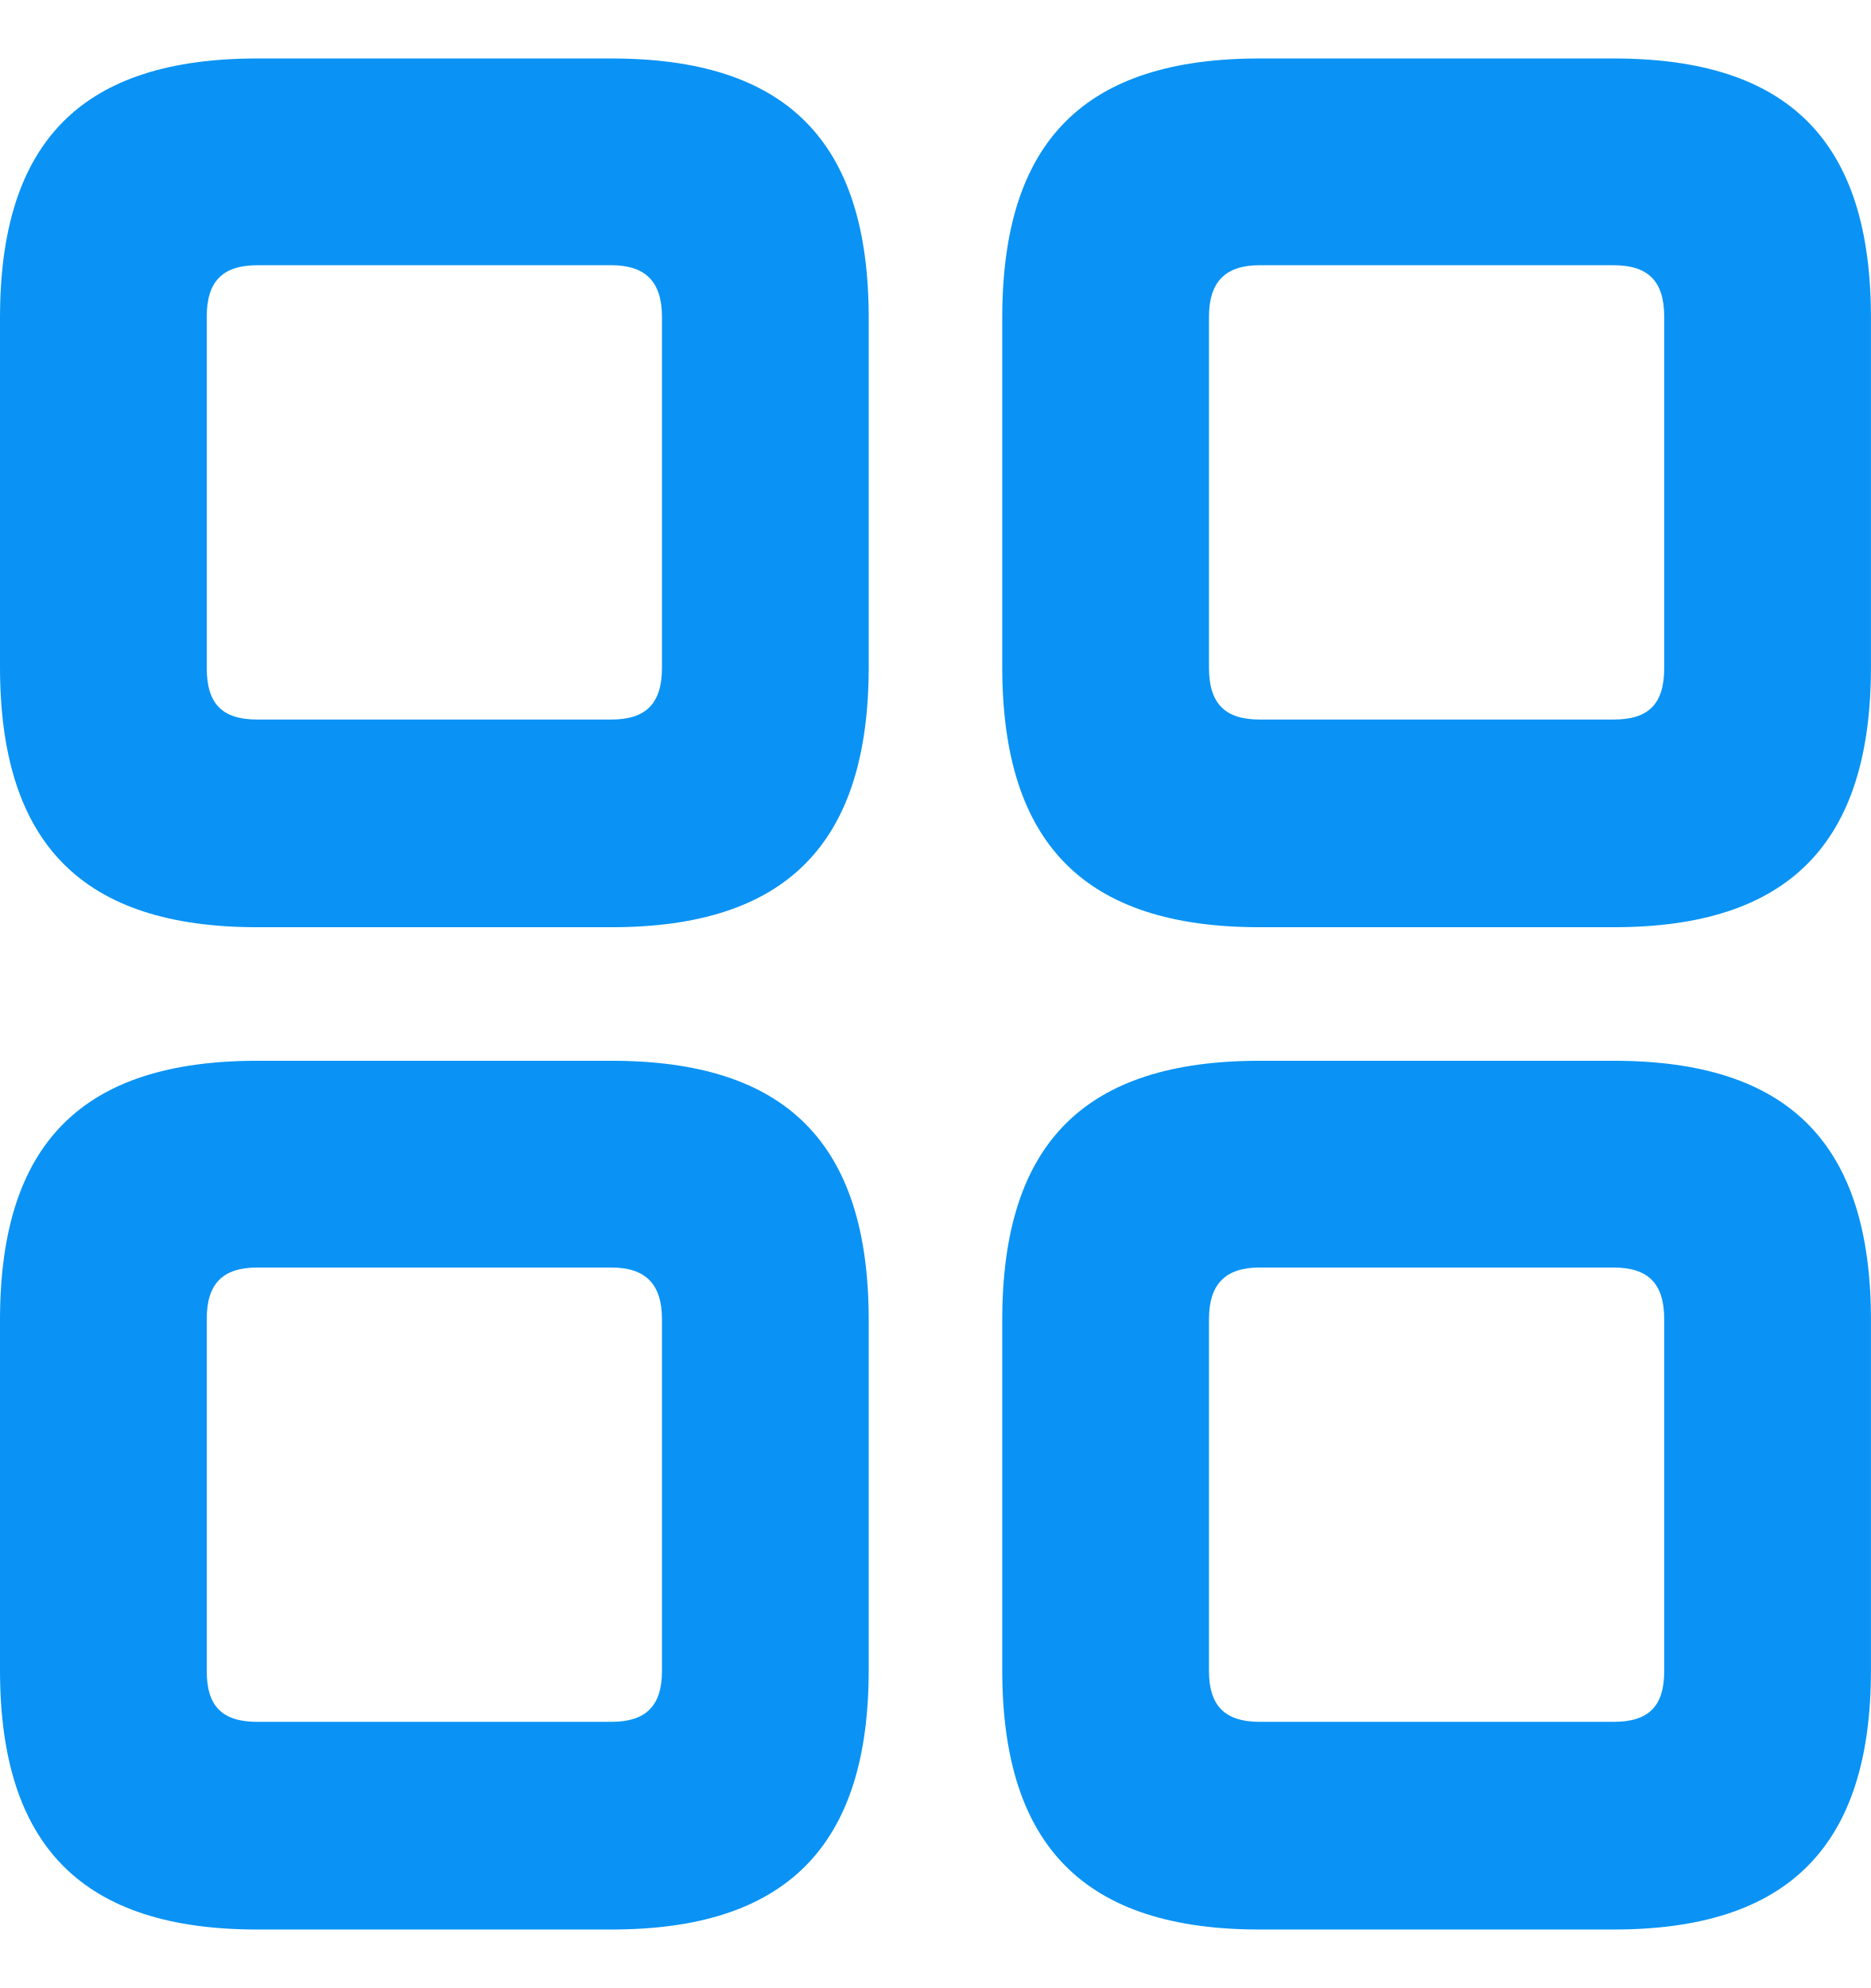
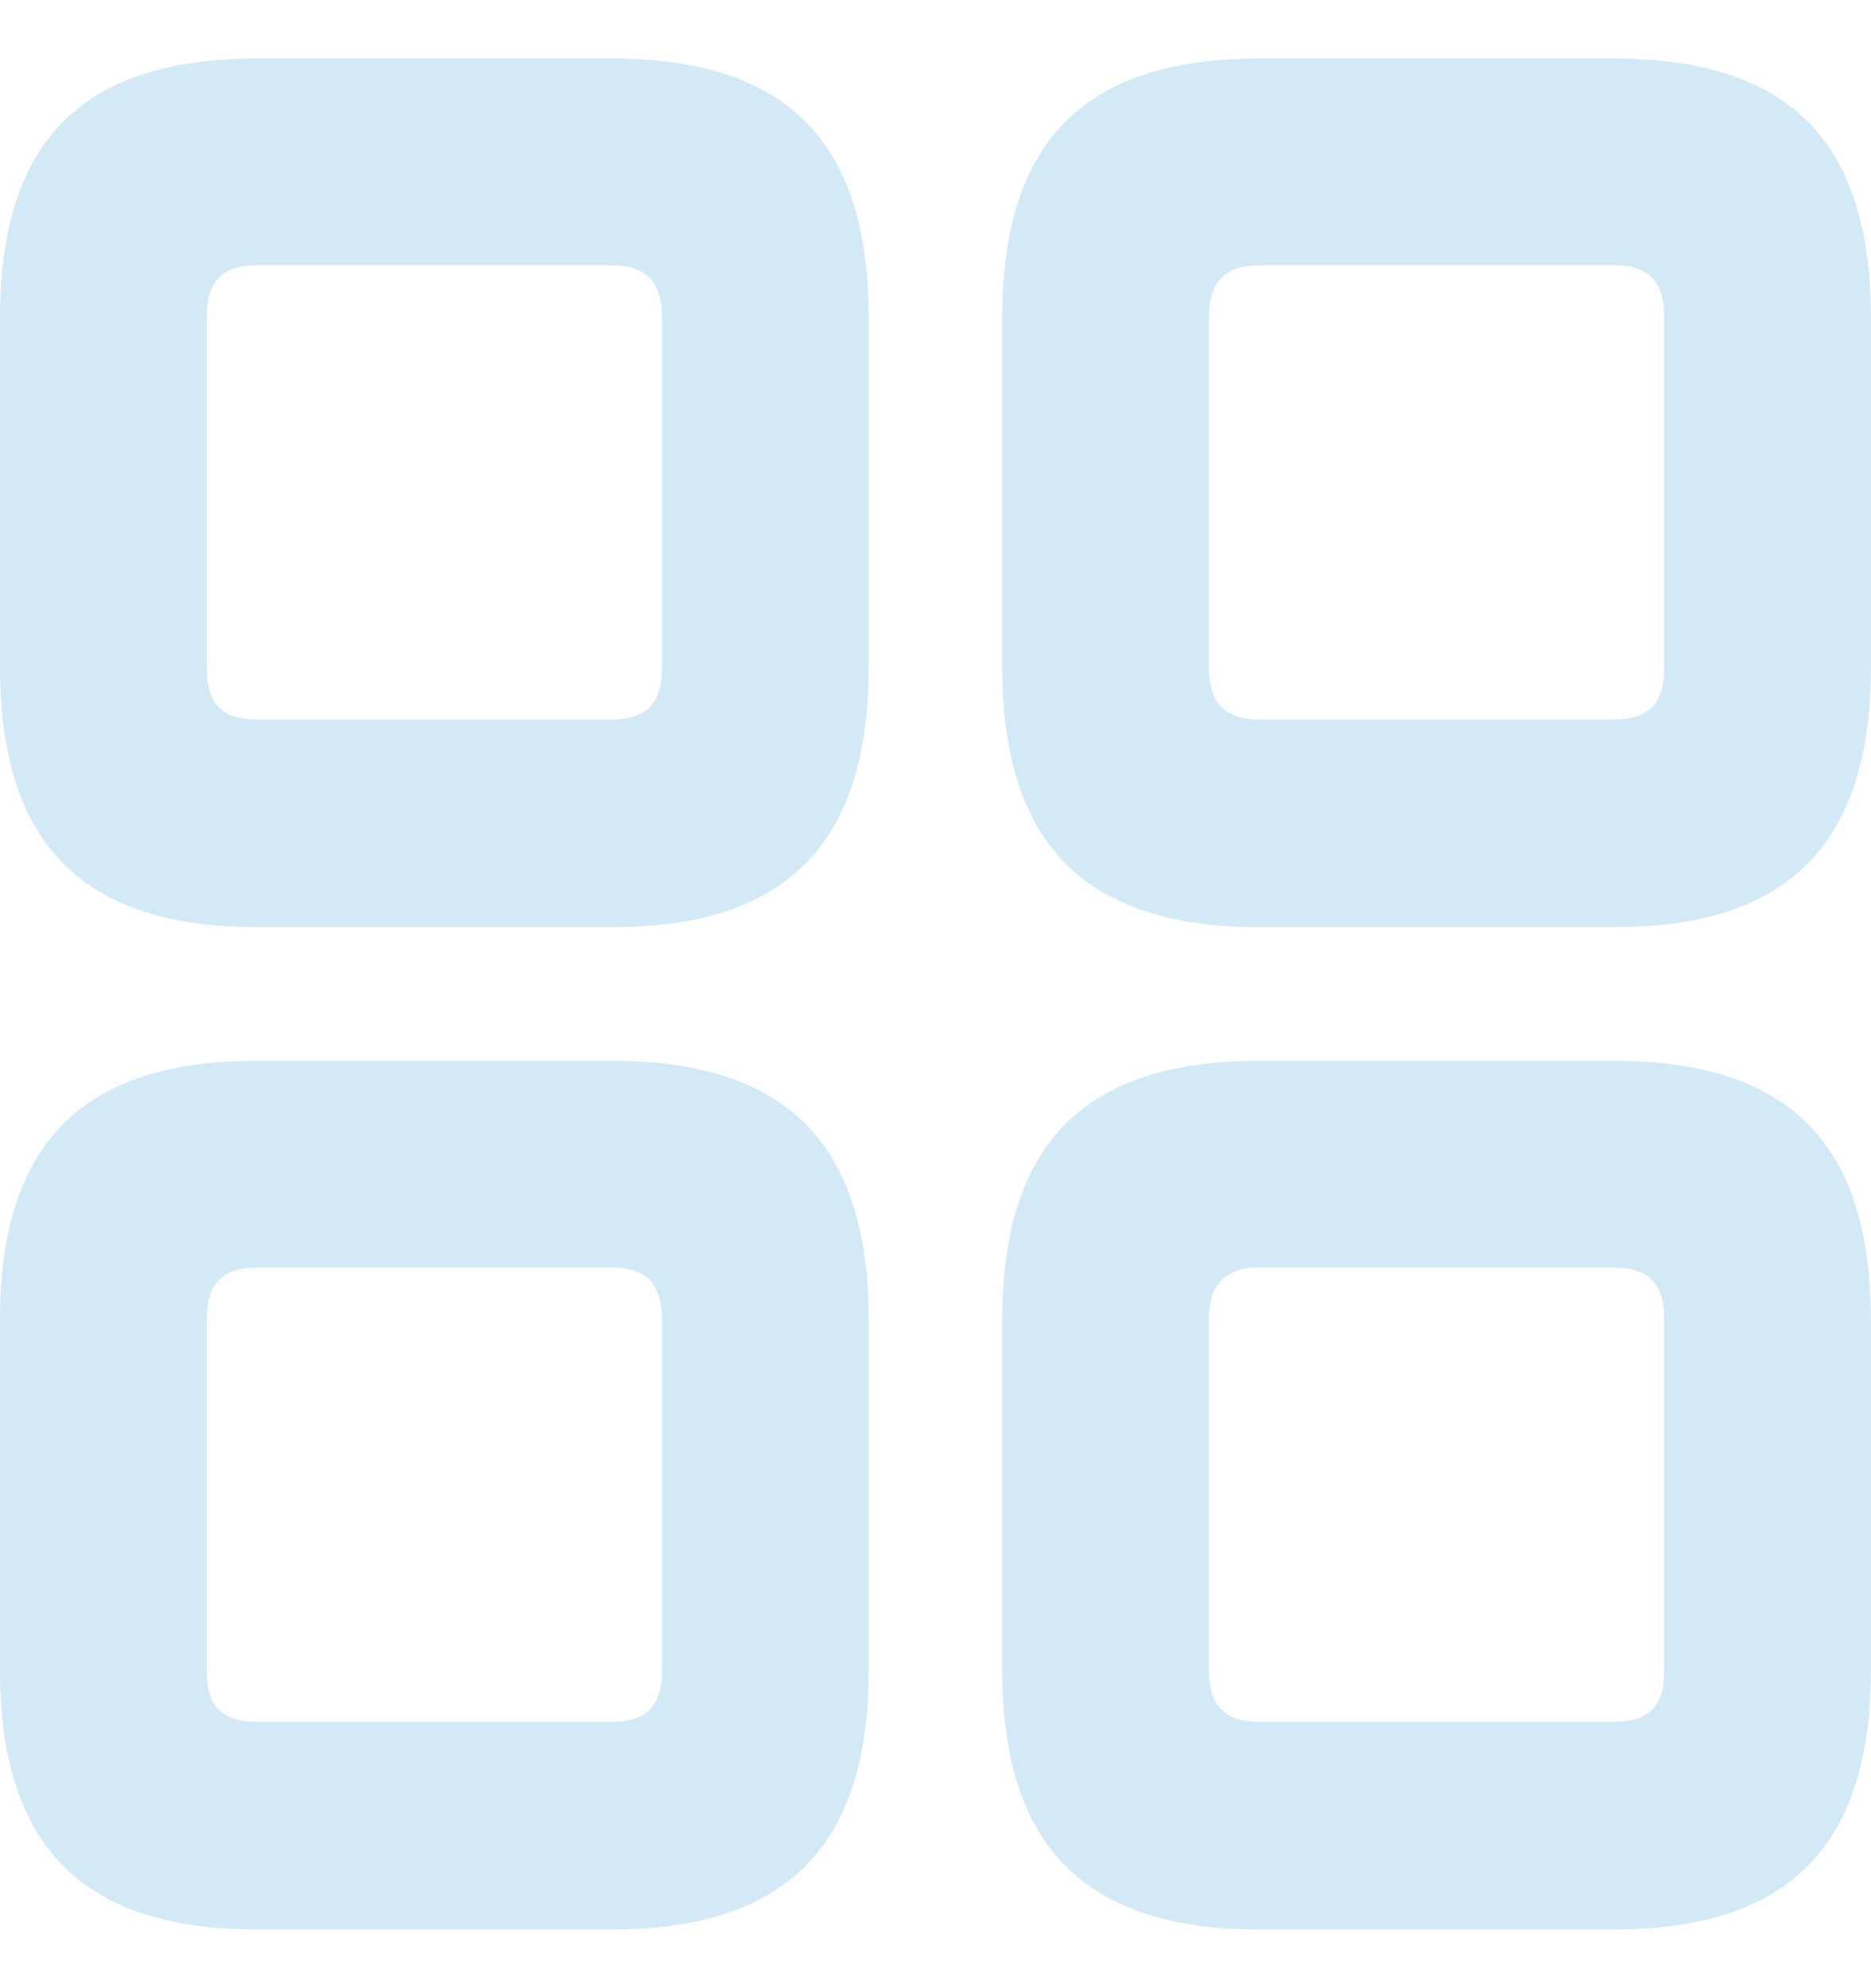
<svg xmlns="http://www.w3.org/2000/svg" width="16" height="17" viewBox="0 0 16 17" fill="none">
-   <path d="M2.201 7.929H5.228C6.72 7.929 7.429 7.22 7.429 5.703V2.718C7.429 1.2 6.72 0.5 5.228 0.5H2.201C0.709 0.5 0 1.2 0 2.718V5.703C0 7.22 0.709 7.929 2.201 7.929ZM10.772 7.929H13.799C15.291 7.929 16 7.22 16 5.703V2.718C16 1.2 15.291 0.5 13.799 0.5H10.772C9.28 0.5 8.571 1.2 8.571 2.718V5.703C8.571 7.22 9.28 7.929 10.772 7.929ZM2.201 6.153C1.901 6.153 1.768 6.02 1.768 5.711V2.709C1.768 2.409 1.901 2.268 2.201 2.268H5.228C5.52 2.268 5.661 2.409 5.661 2.709V5.711C5.661 6.02 5.52 6.153 5.228 6.153H2.201ZM10.772 6.153C10.48 6.153 10.339 6.02 10.339 5.711V2.709C10.339 2.409 10.48 2.268 10.772 2.268H13.799C14.099 2.268 14.232 2.409 14.232 2.709V5.711C14.232 6.02 14.099 6.153 13.799 6.153H10.772ZM2.201 16.5H5.228C6.72 16.5 7.429 15.791 7.429 14.282V11.289C7.429 9.771 6.72 9.071 5.228 9.071H2.201C0.709 9.071 0 9.771 0 11.289V14.282C0 15.791 0.709 16.5 2.201 16.5ZM10.772 16.5H13.799C15.291 16.5 16 15.791 16 14.282V11.289C16 9.771 15.291 9.071 13.799 9.071H10.772C9.28 9.071 8.571 9.771 8.571 11.289V14.282C8.571 15.791 9.28 16.5 10.772 16.5ZM2.201 14.724C1.901 14.724 1.768 14.591 1.768 14.29V11.281C1.768 10.98 1.901 10.839 2.201 10.839H5.228C5.52 10.839 5.661 10.98 5.661 11.281V14.29C5.661 14.591 5.52 14.724 5.228 14.724H2.201ZM10.772 14.724C10.48 14.724 10.339 14.591 10.339 14.29V11.281C10.339 10.98 10.48 10.839 10.772 10.839H13.799C14.099 10.839 14.232 10.98 14.232 11.281V14.29C14.232 14.591 14.099 14.724 13.799 14.724H10.772Z" fill="#0A93F5" />
+   <path d="M2.201 7.929H5.228C6.72 7.929 7.429 7.22 7.429 5.703V2.718C7.429 1.2 6.72 0.5 5.228 0.5H2.201C0.709 0.5 0 1.2 0 2.718V5.703C0 7.22 0.709 7.929 2.201 7.929ZM10.772 7.929H13.799C15.291 7.929 16 7.22 16 5.703V2.718C16 1.2 15.291 0.5 13.799 0.5H10.772C9.28 0.5 8.571 1.2 8.571 2.718V5.703C8.571 7.22 9.28 7.929 10.772 7.929ZM2.201 6.153C1.901 6.153 1.768 6.02 1.768 5.711V2.709C1.768 2.409 1.901 2.268 2.201 2.268H5.228C5.52 2.268 5.661 2.409 5.661 2.709V5.711C5.661 6.02 5.52 6.153 5.228 6.153H2.201ZM10.772 6.153C10.48 6.153 10.339 6.02 10.339 5.711V2.709C10.339 2.409 10.48 2.268 10.772 2.268H13.799C14.099 2.268 14.232 2.409 14.232 2.709V5.711C14.232 6.02 14.099 6.153 13.799 6.153H10.772ZM2.201 16.5H5.228C6.72 16.5 7.429 15.791 7.429 14.282V11.289C7.429 9.771 6.72 9.071 5.228 9.071H2.201C0.709 9.071 0 9.771 0 11.289V14.282C0 15.791 0.709 16.5 2.201 16.5ZM10.772 16.5H13.799C15.291 16.5 16 15.791 16 14.282V11.289C16 9.771 15.291 9.071 13.799 9.071H10.772C9.28 9.071 8.571 9.771 8.571 11.289V14.282C8.571 15.791 9.28 16.5 10.772 16.5ZM2.201 14.724C1.901 14.724 1.768 14.591 1.768 14.29V11.281C1.768 10.98 1.901 10.839 2.201 10.839H5.228C5.52 10.839 5.661 10.98 5.661 11.281V14.29C5.661 14.591 5.52 14.724 5.228 14.724H2.201ZM10.772 14.724C10.48 14.724 10.339 14.591 10.339 14.29V11.281C10.339 10.98 10.48 10.839 10.772 10.839H13.799C14.099 10.839 14.232 10.98 14.232 11.281V14.29C14.232 14.591 14.099 14.724 13.799 14.724H10.772Z" fill="#D3E9F5" />
</svg>
